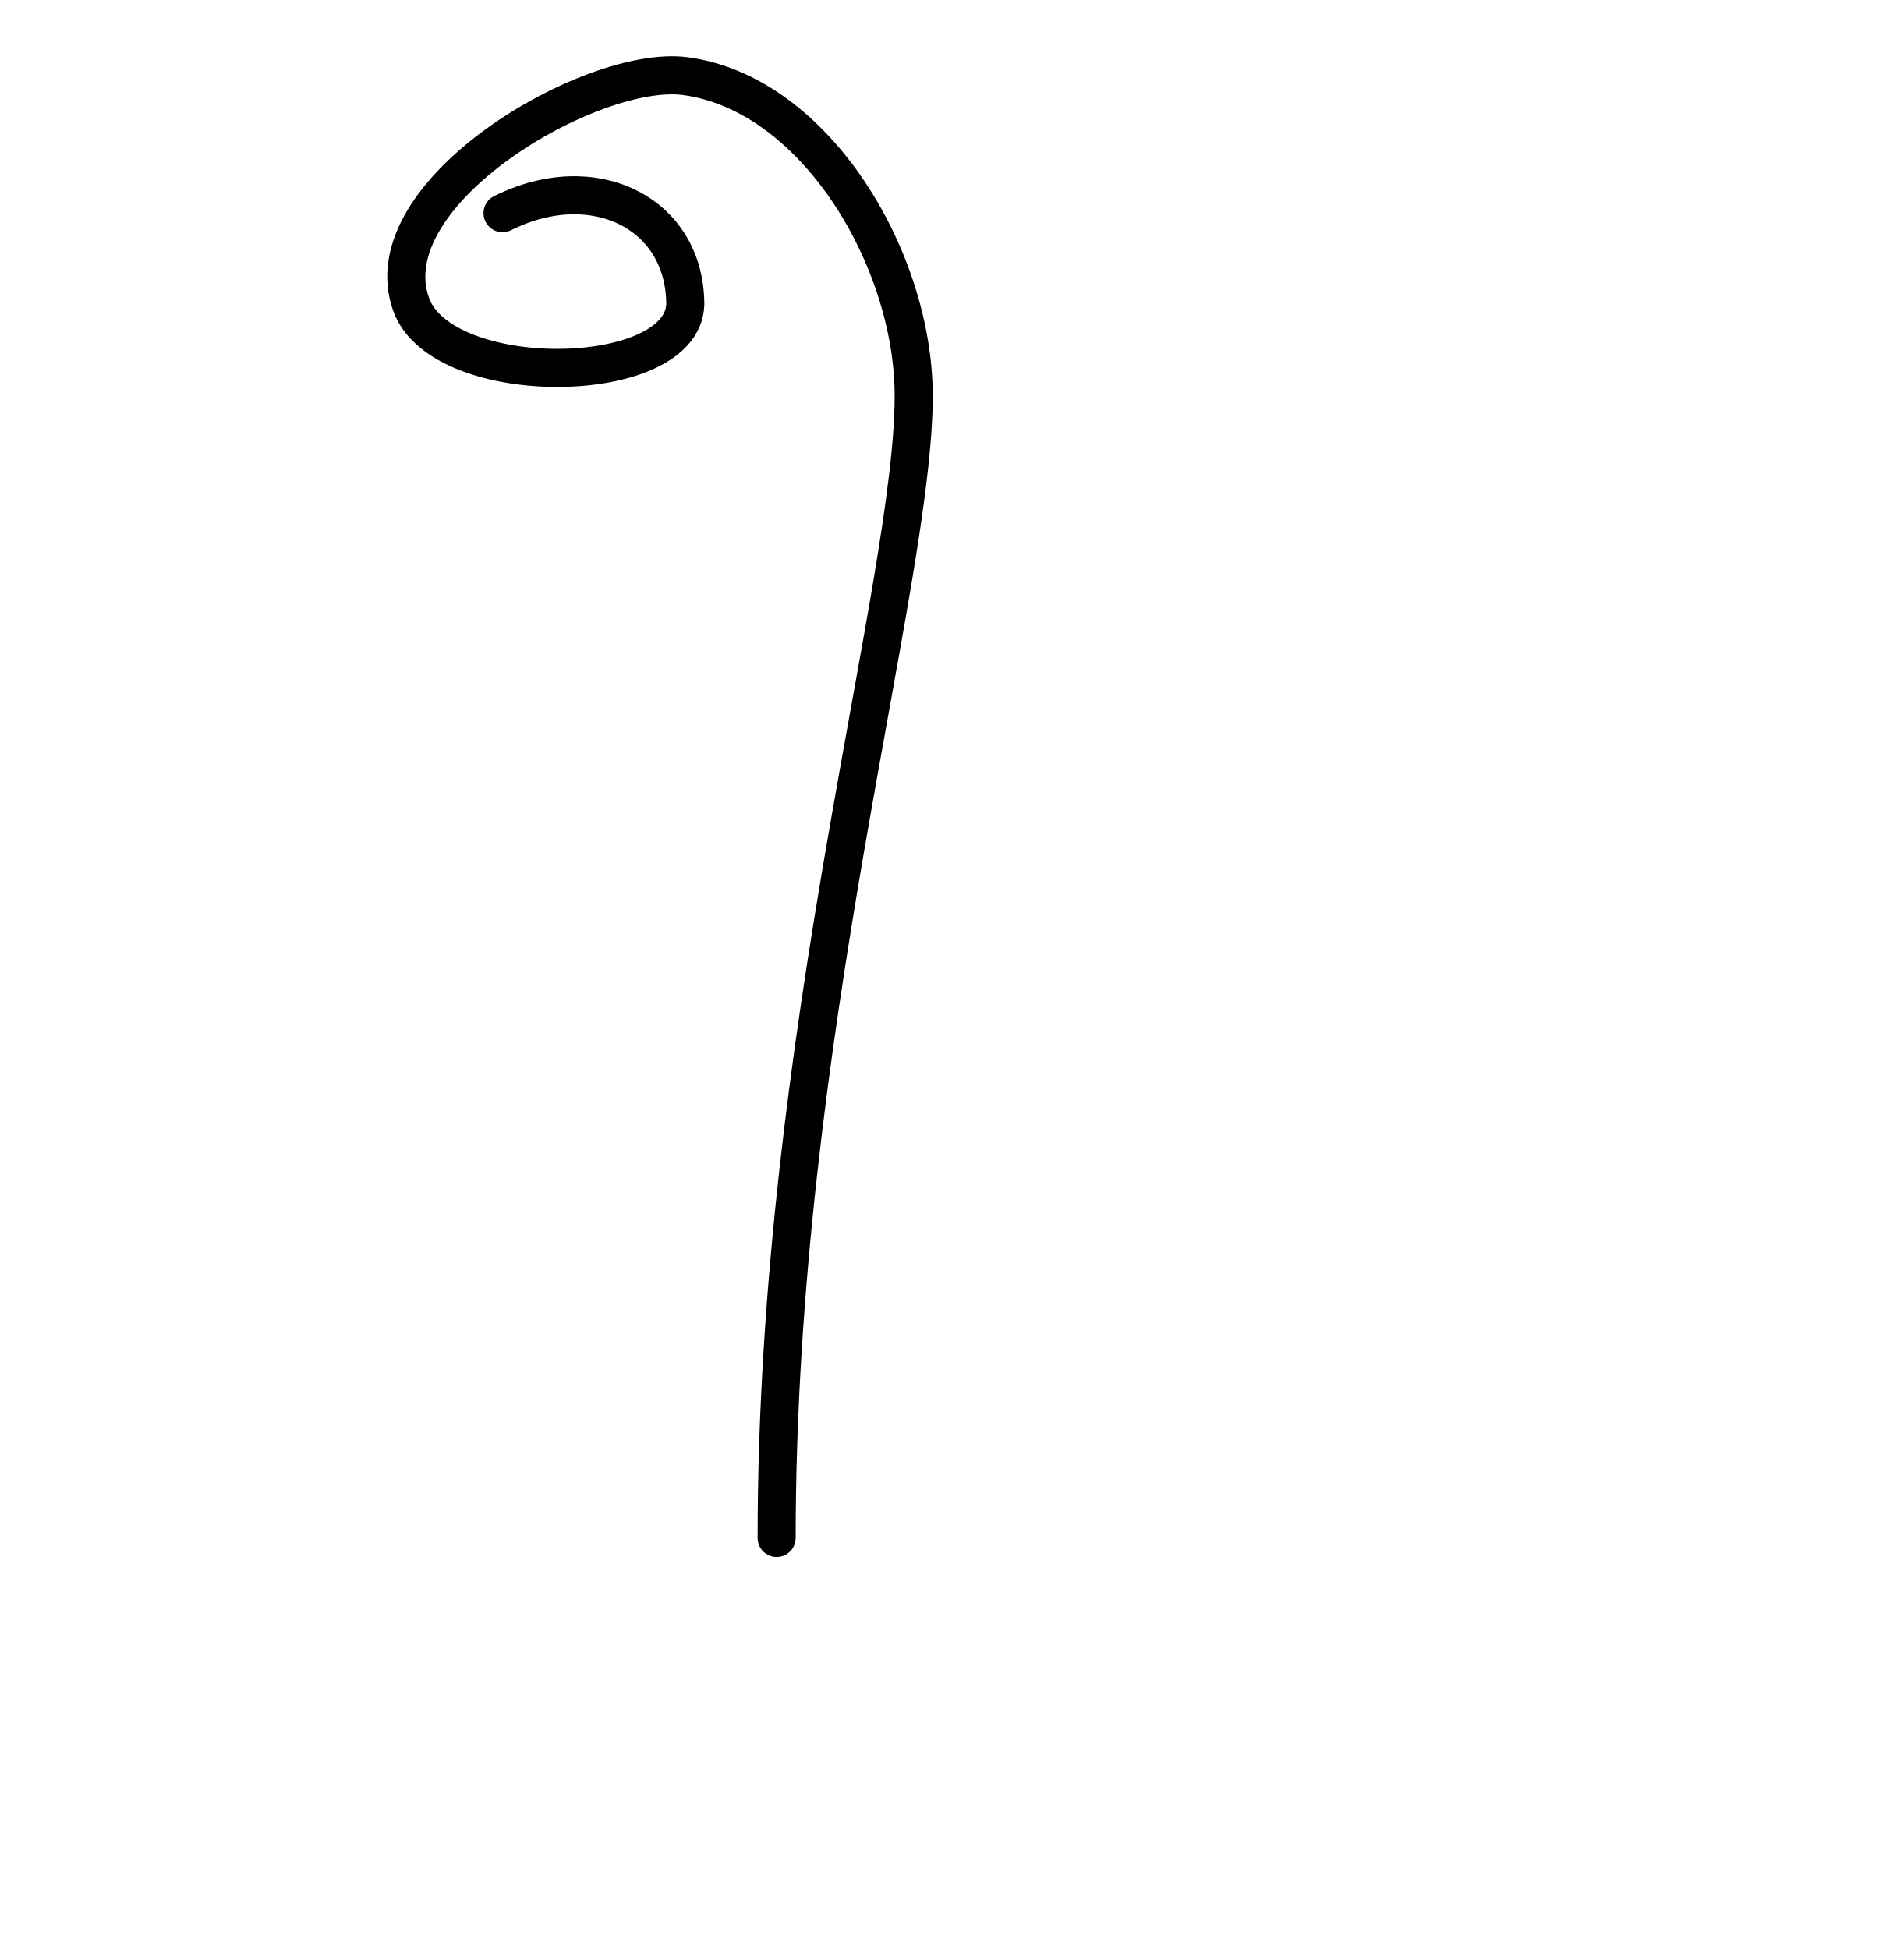
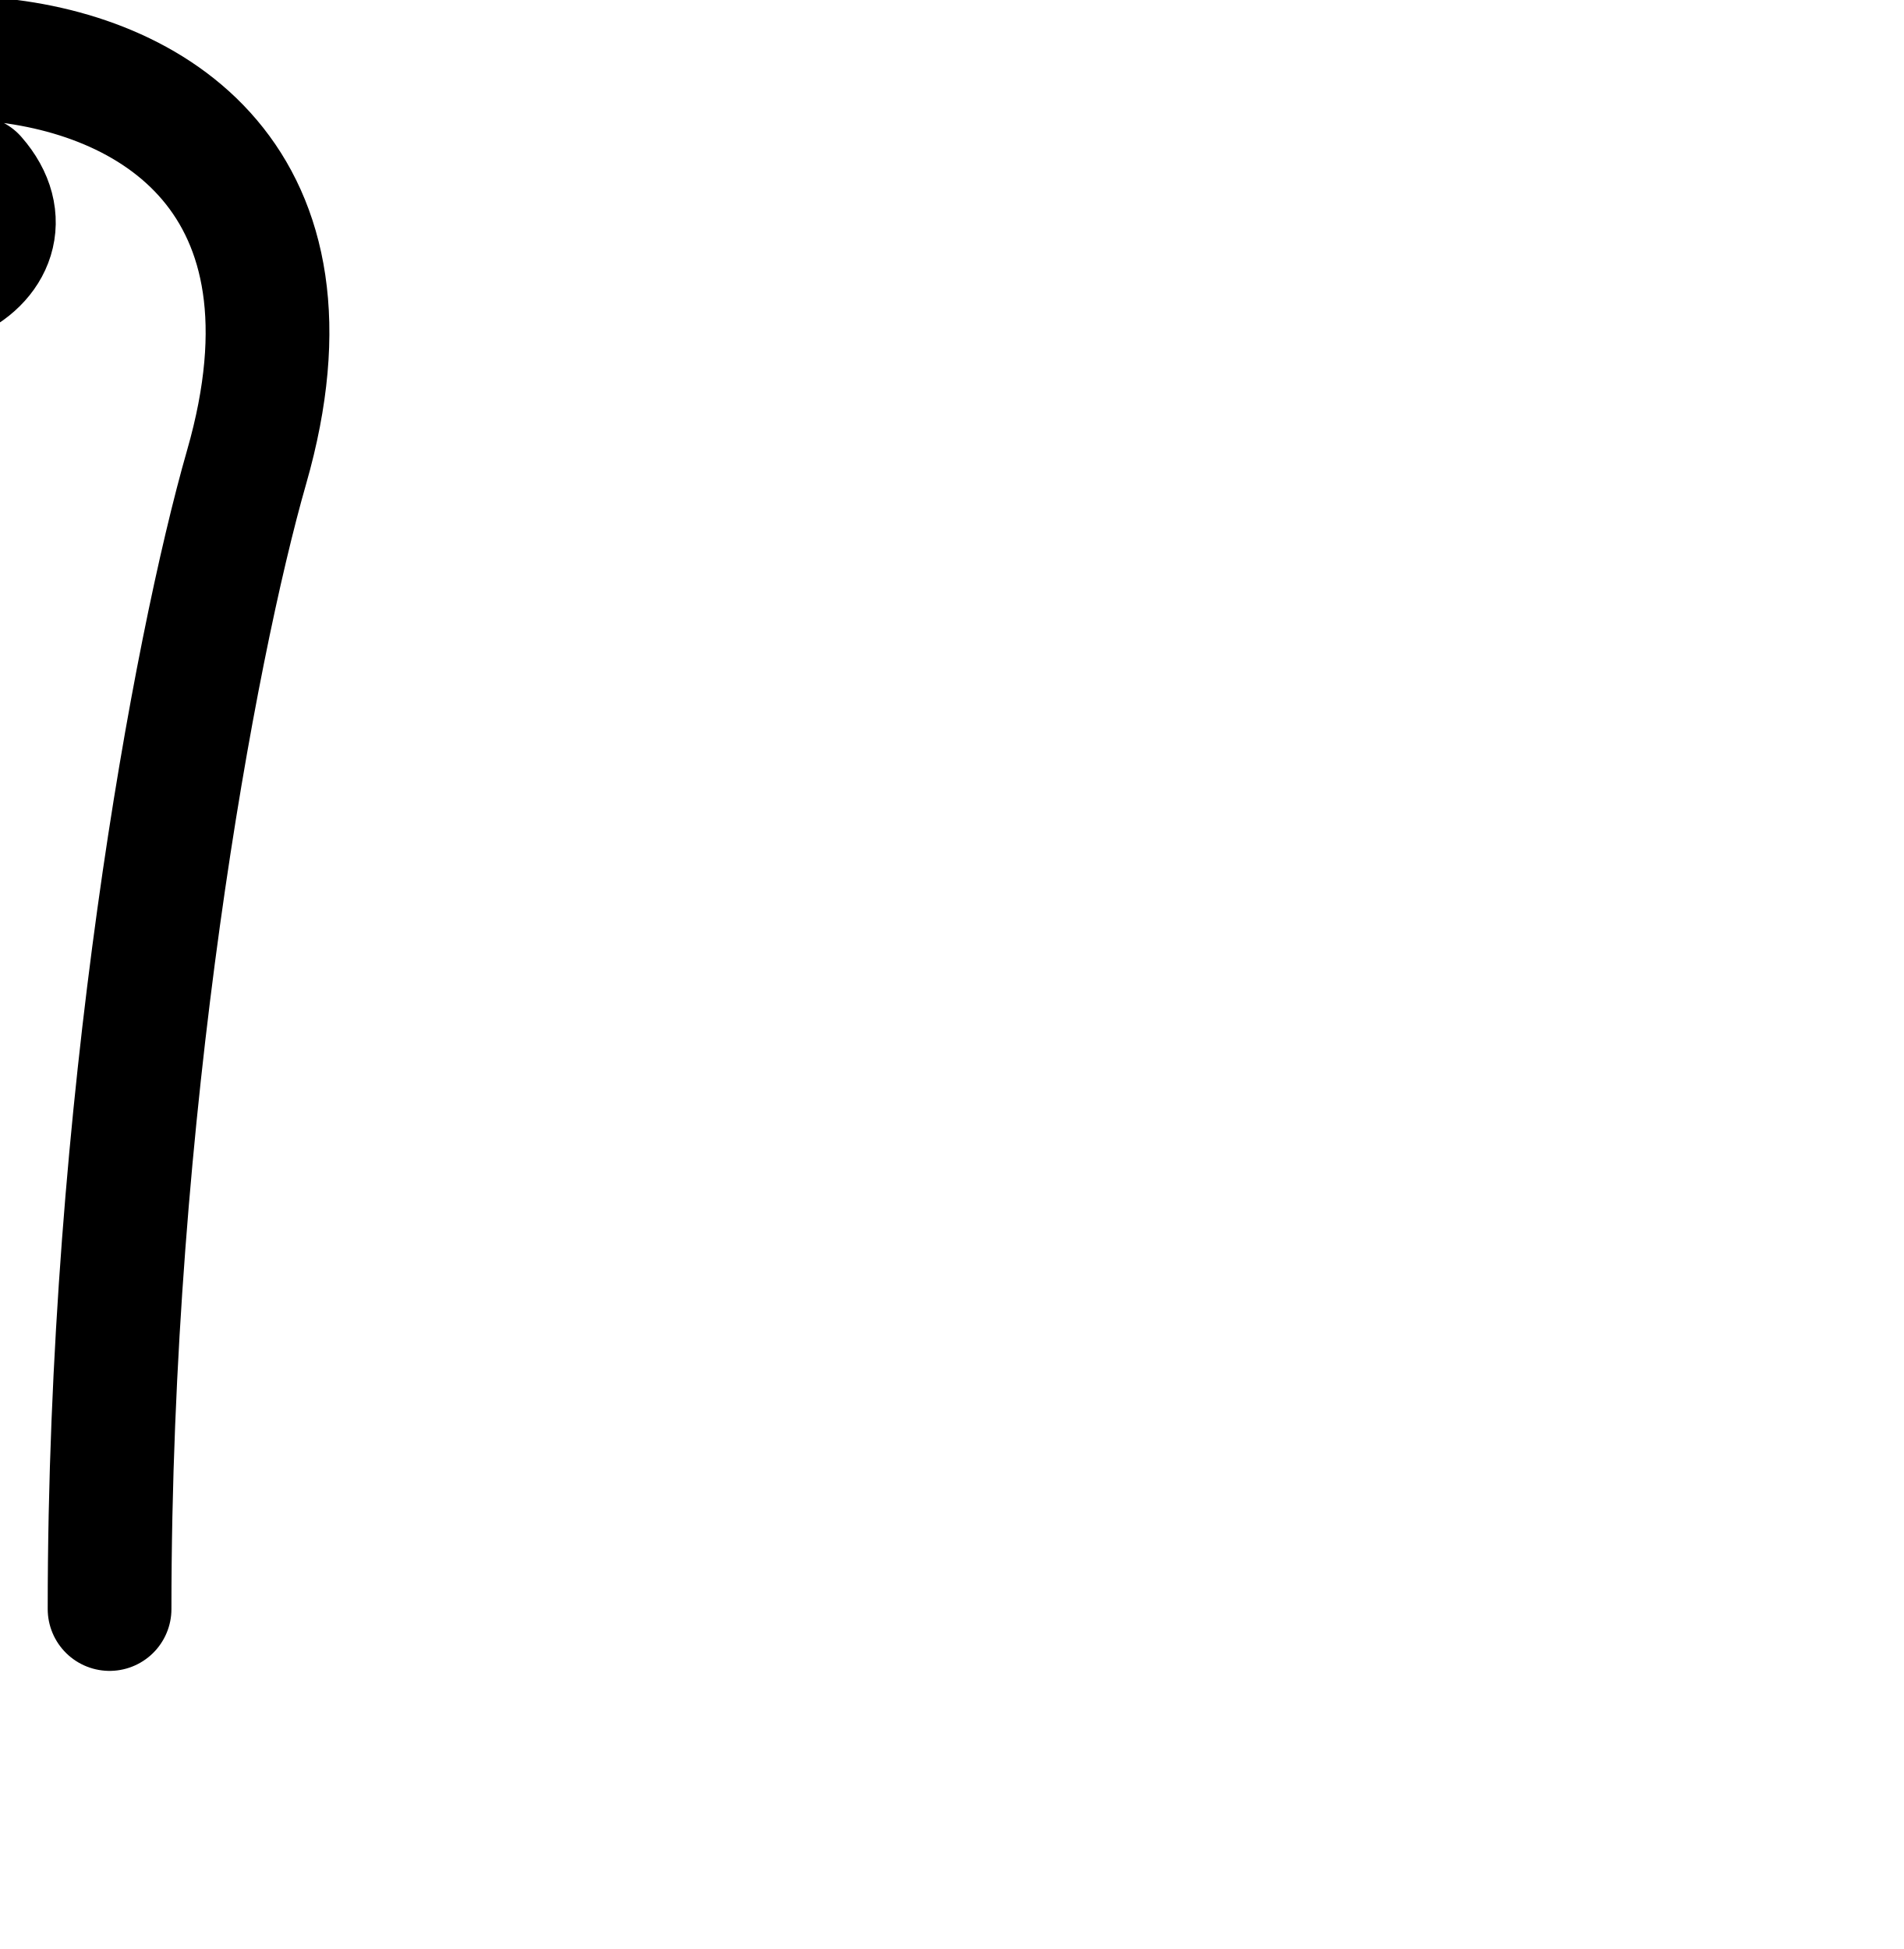
<svg xmlns="http://www.w3.org/2000/svg" width="2000" height="2048" id="svg2992" version="1.1">
  <defs id="defs5498">
    </defs>
  <g id="layer1" transform="translate(0,1048)">
-     <path style="fill:none;stroke:#000000;stroke-width:40;stroke-linecap:round;stroke-linejoin:bevel;stroke-miterlimit:4;stroke-opacity:1;stroke-dasharray:none" d="m 816,568 c 0,-528 144,-1002.091 144,-1200 0,-144 -103.557,-317.907 -240,-336 -98.017,-12.997 -330.541,122.5 -288,240 32.681,90.266 285.027,87.326 288,0 0,-96 -96,-144 -192,-96" id="path3803" />
+     <path style="fill:none;stroke:#000000;stroke-width:130;stroke-linecap:round;stroke-linejoin:round;stroke-miterlimit:4;stroke-dasharray:none;stroke-opacity:1" d="m 115.123,642.76 c 0,-528 89.438,-1009.761 144,-1200 C 432,-1160 -480,-1016 -243.205,-803.824 c 139.319,124.834 292.428,28.639 216.734,-57.556" id="path3803" />
  </g>
</svg>
